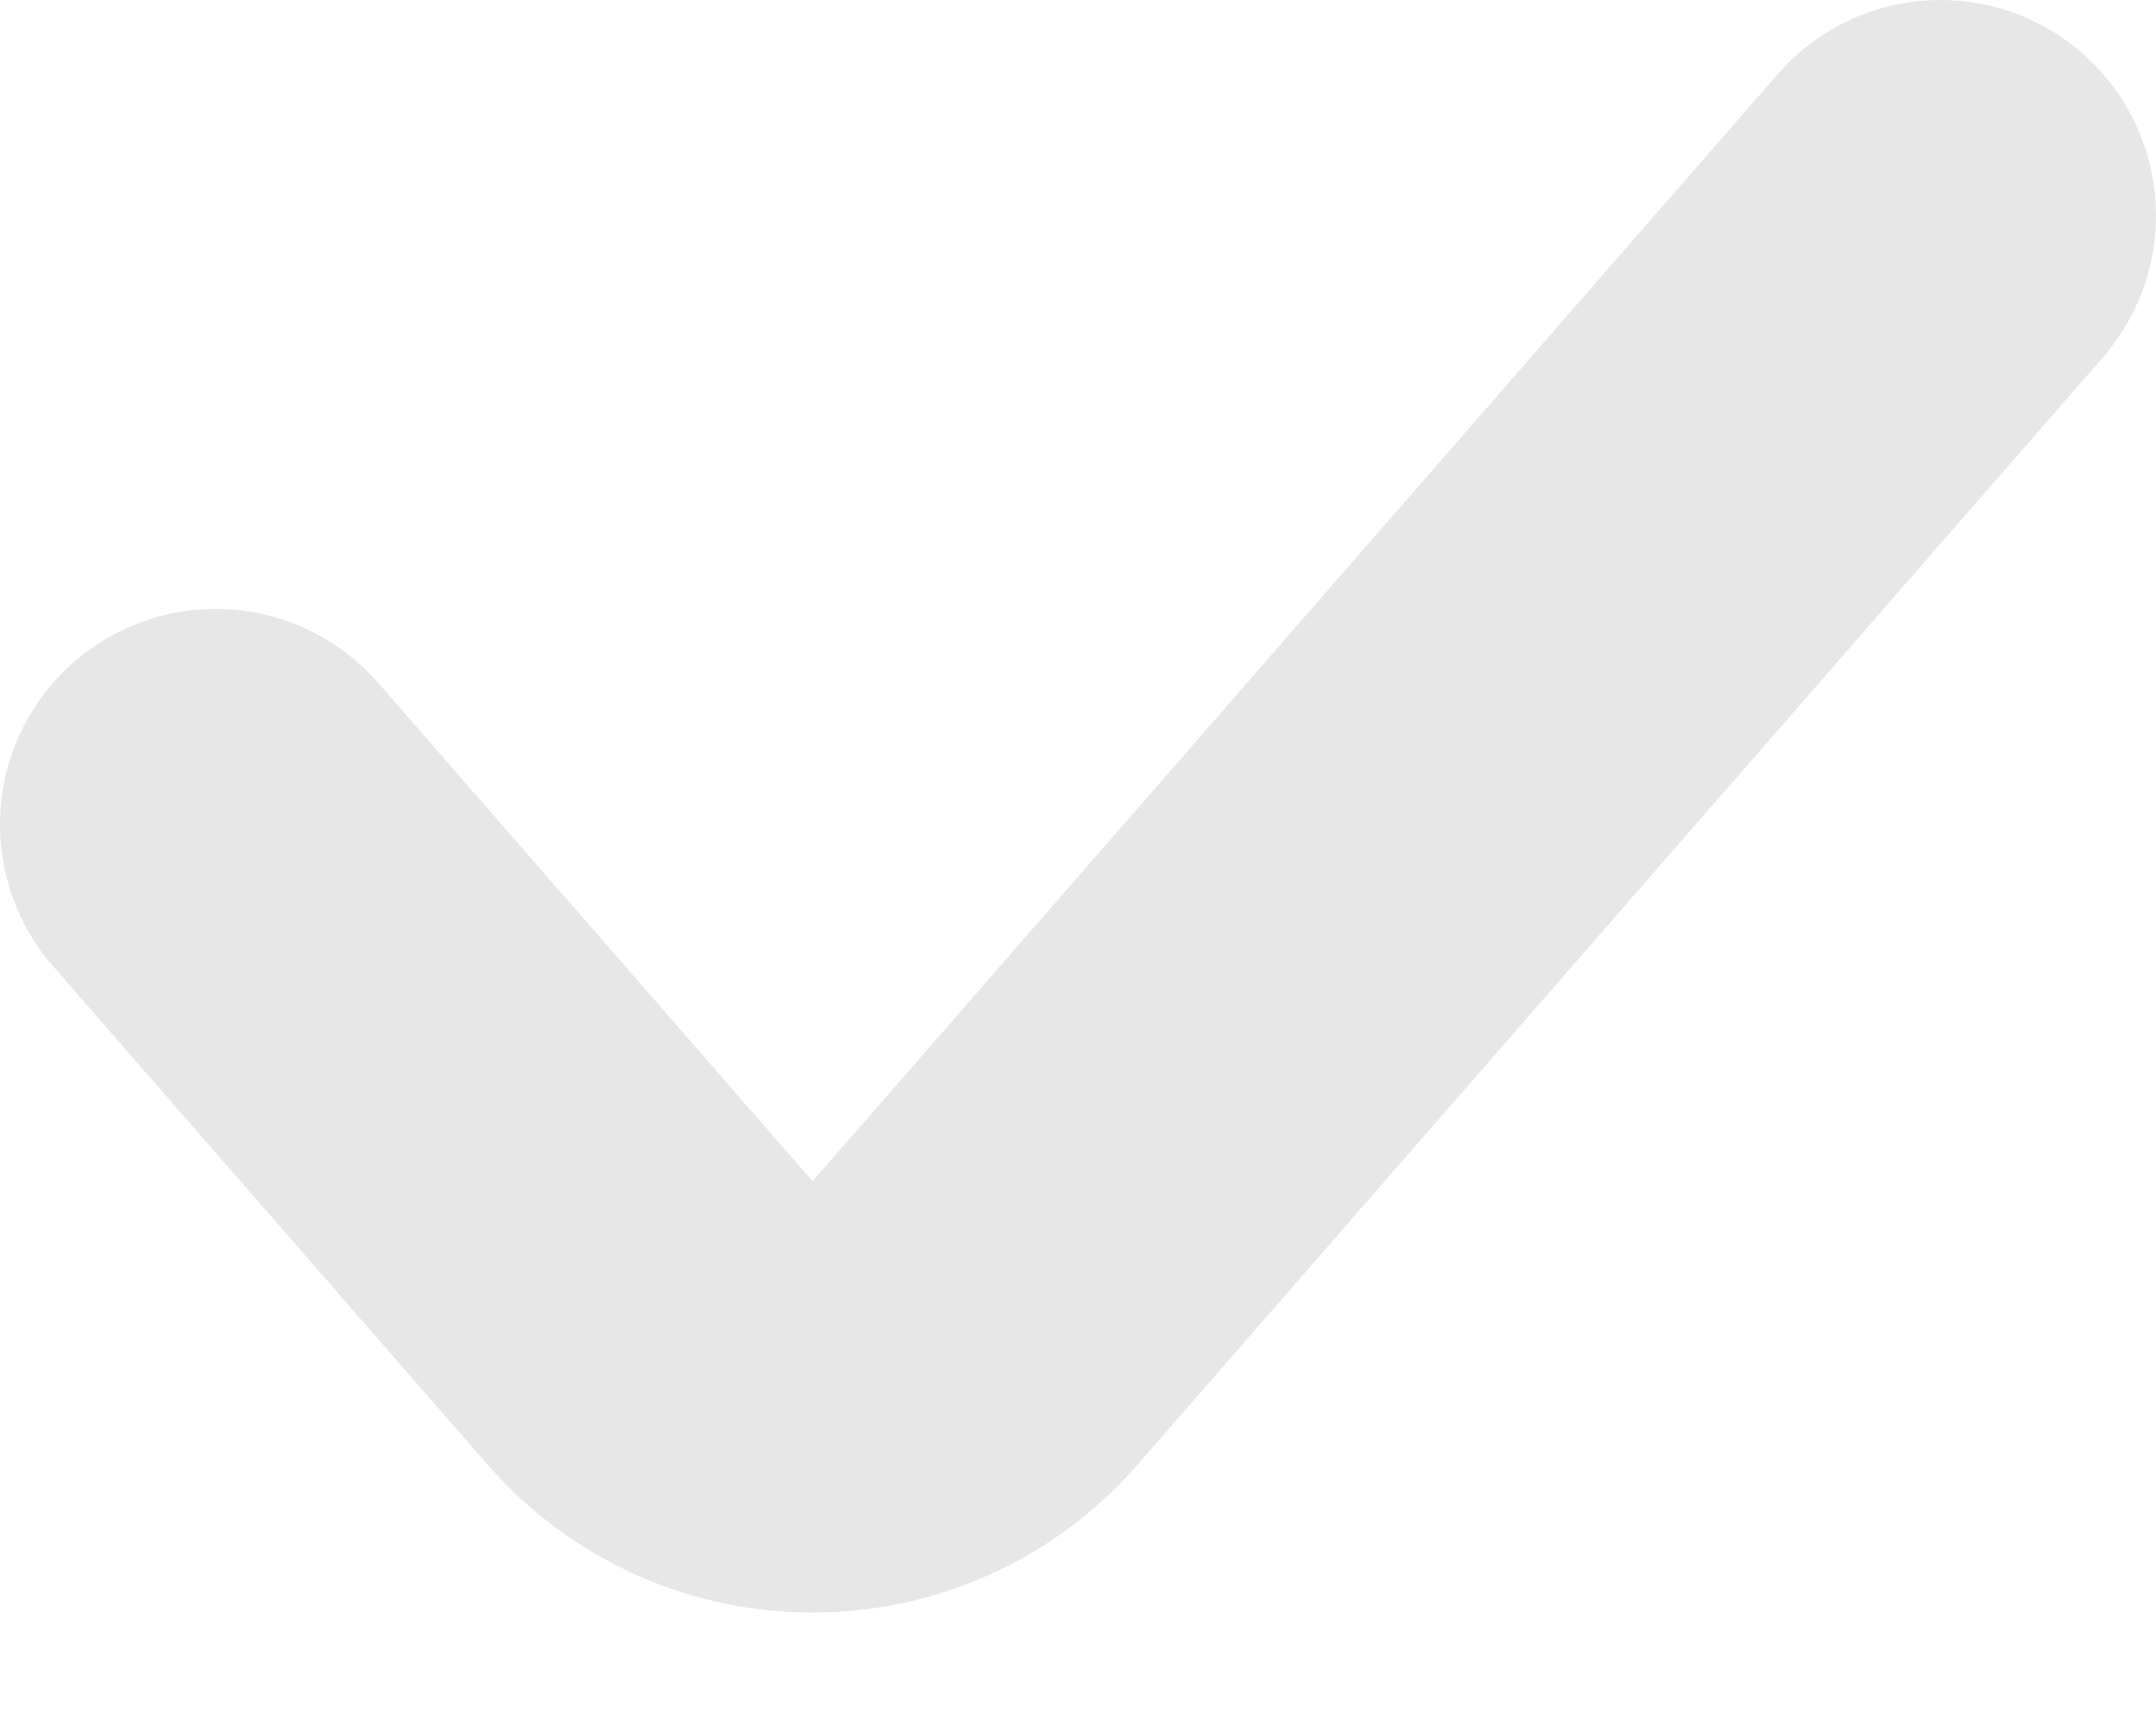
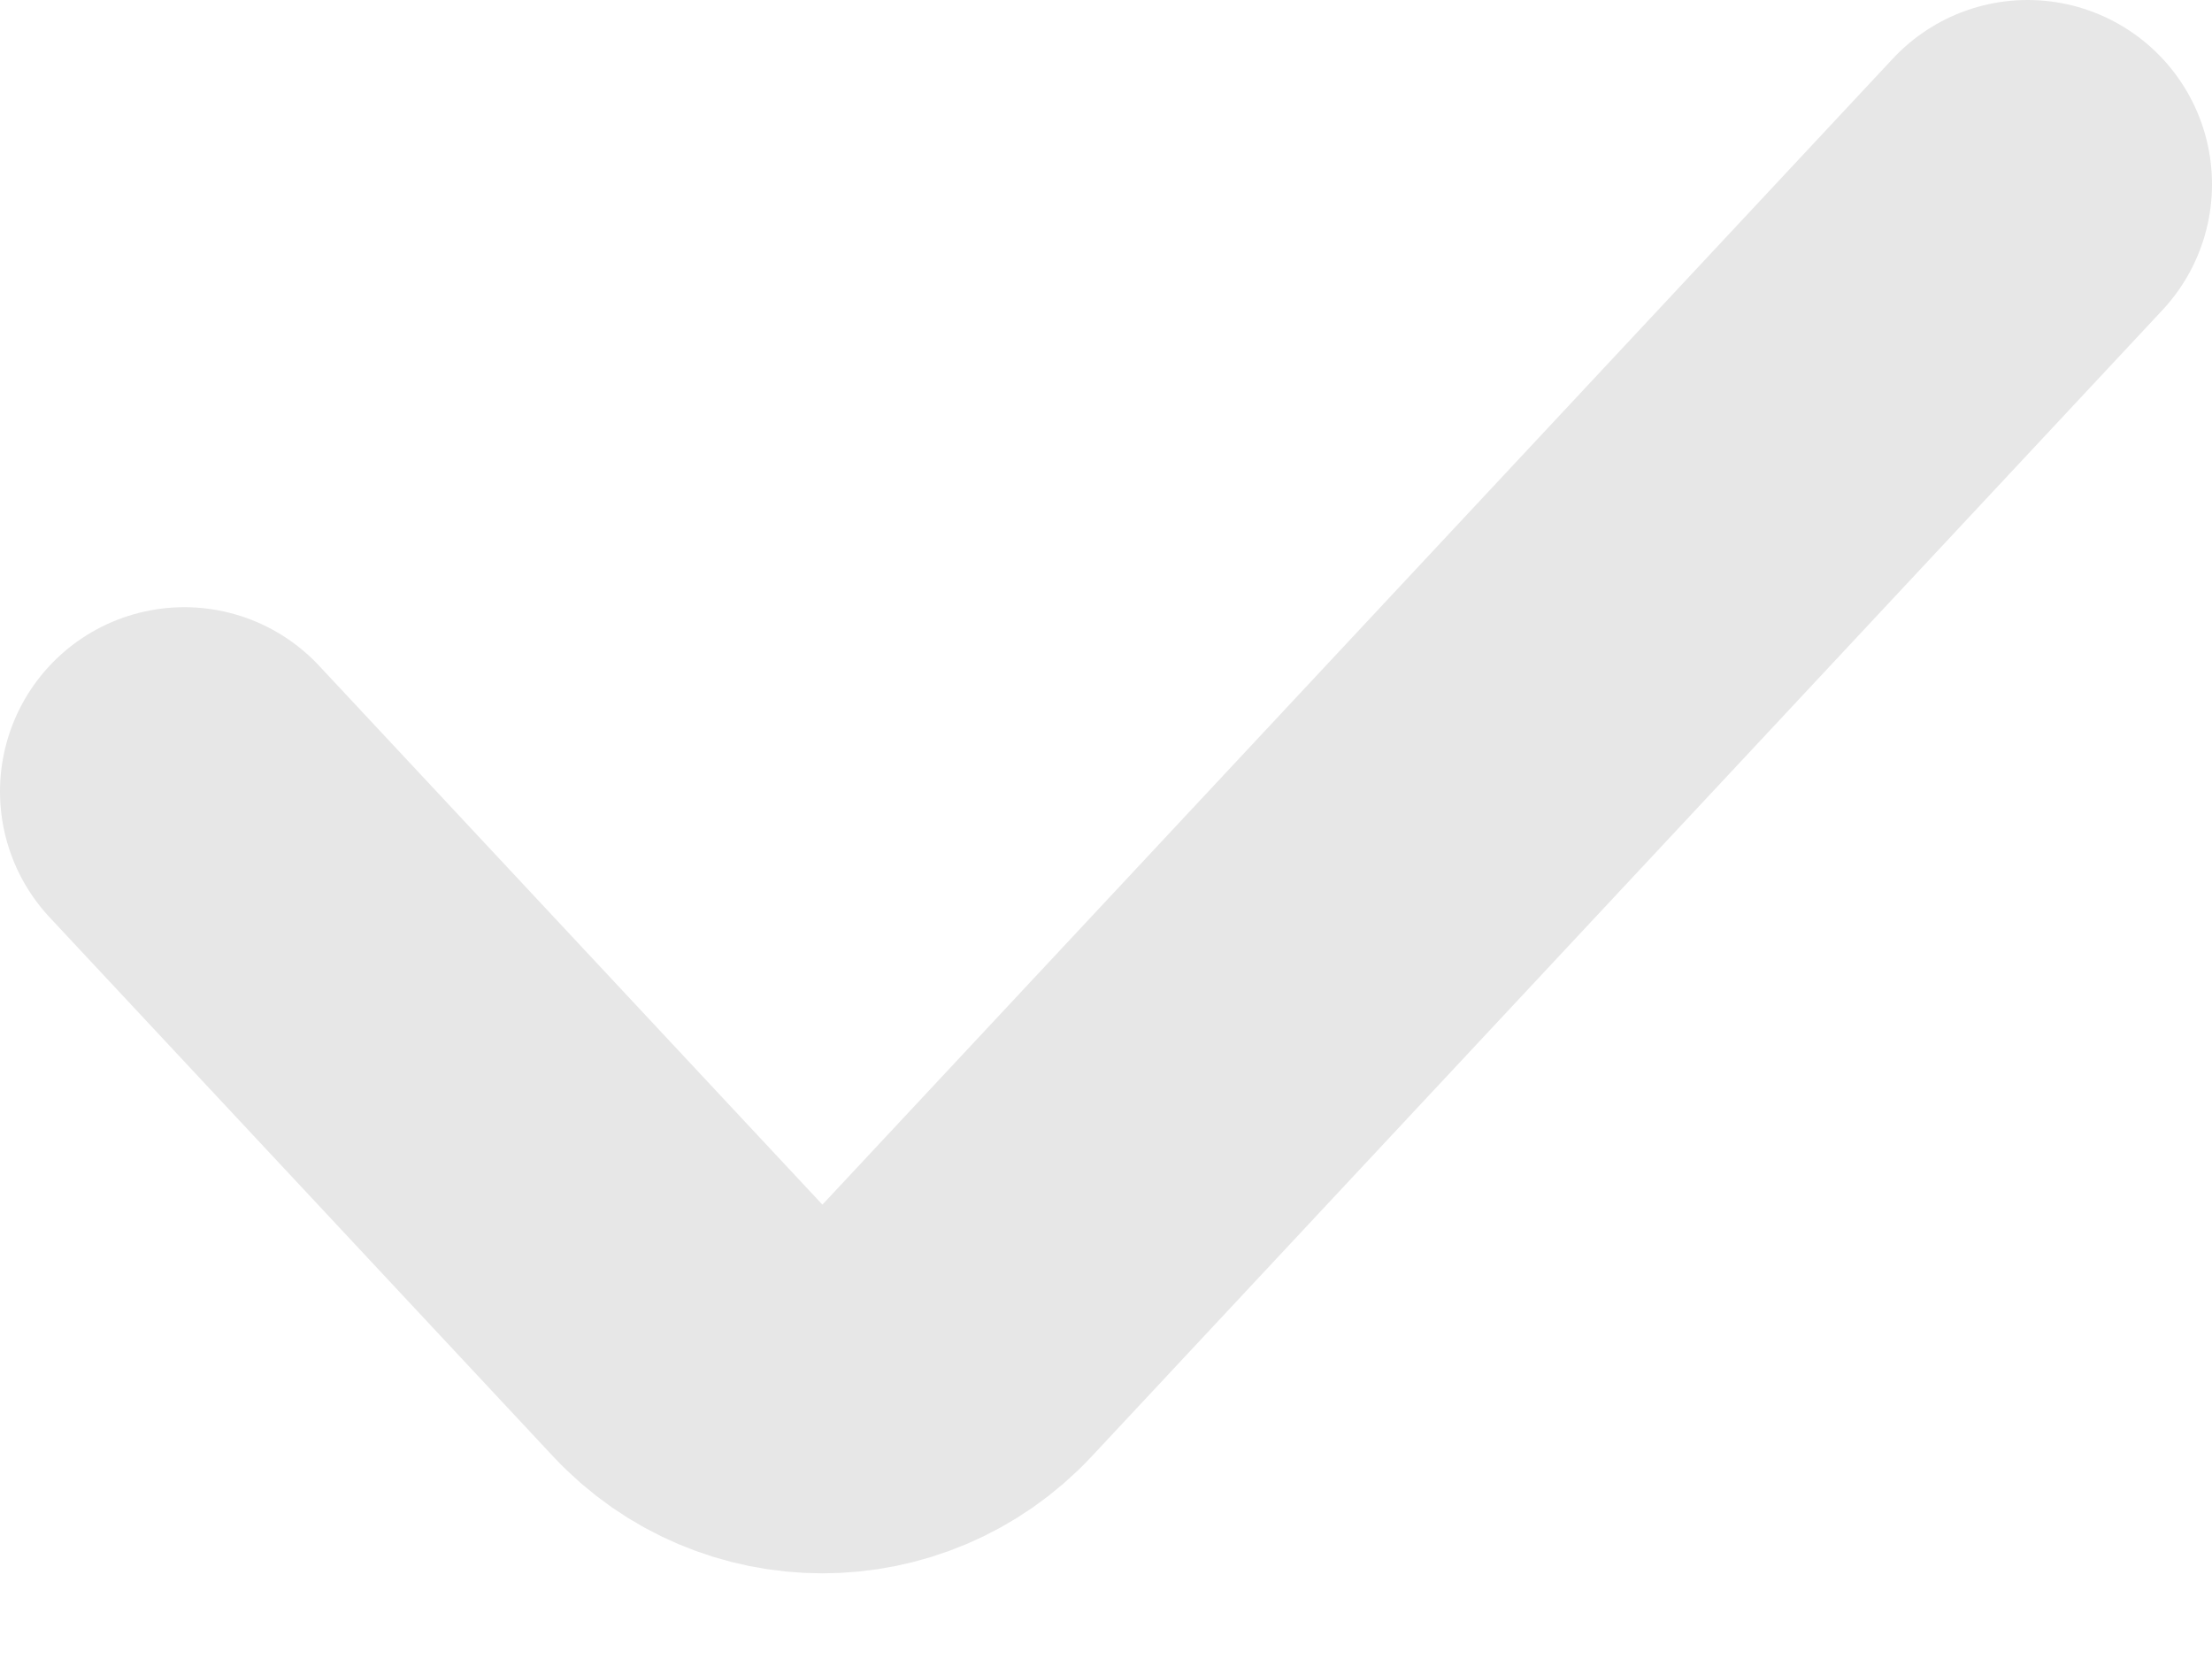
- <svg xmlns="http://www.w3.org/2000/svg" width="10" height="8" viewBox="0 0 10 8" fill="none">
-   <path d="M1 3.824L3.015 6.135C3.414 6.593 4.124 6.593 4.523 6.135L9 1" stroke="#E7E7E7" stroke-width="2" stroke-linecap="round" />
+ <svg xmlns="http://www.w3.org/2000/svg" width="12" height="9" viewBox="0 0 12 9" fill="none">
+   <path d="M1 4.294L3.731 7.218C4.126 7.641 4.797 7.641 5.192 7.218L11 1" stroke="#E7E7E7" stroke-width="2" stroke-linecap="round" />
</svg>
